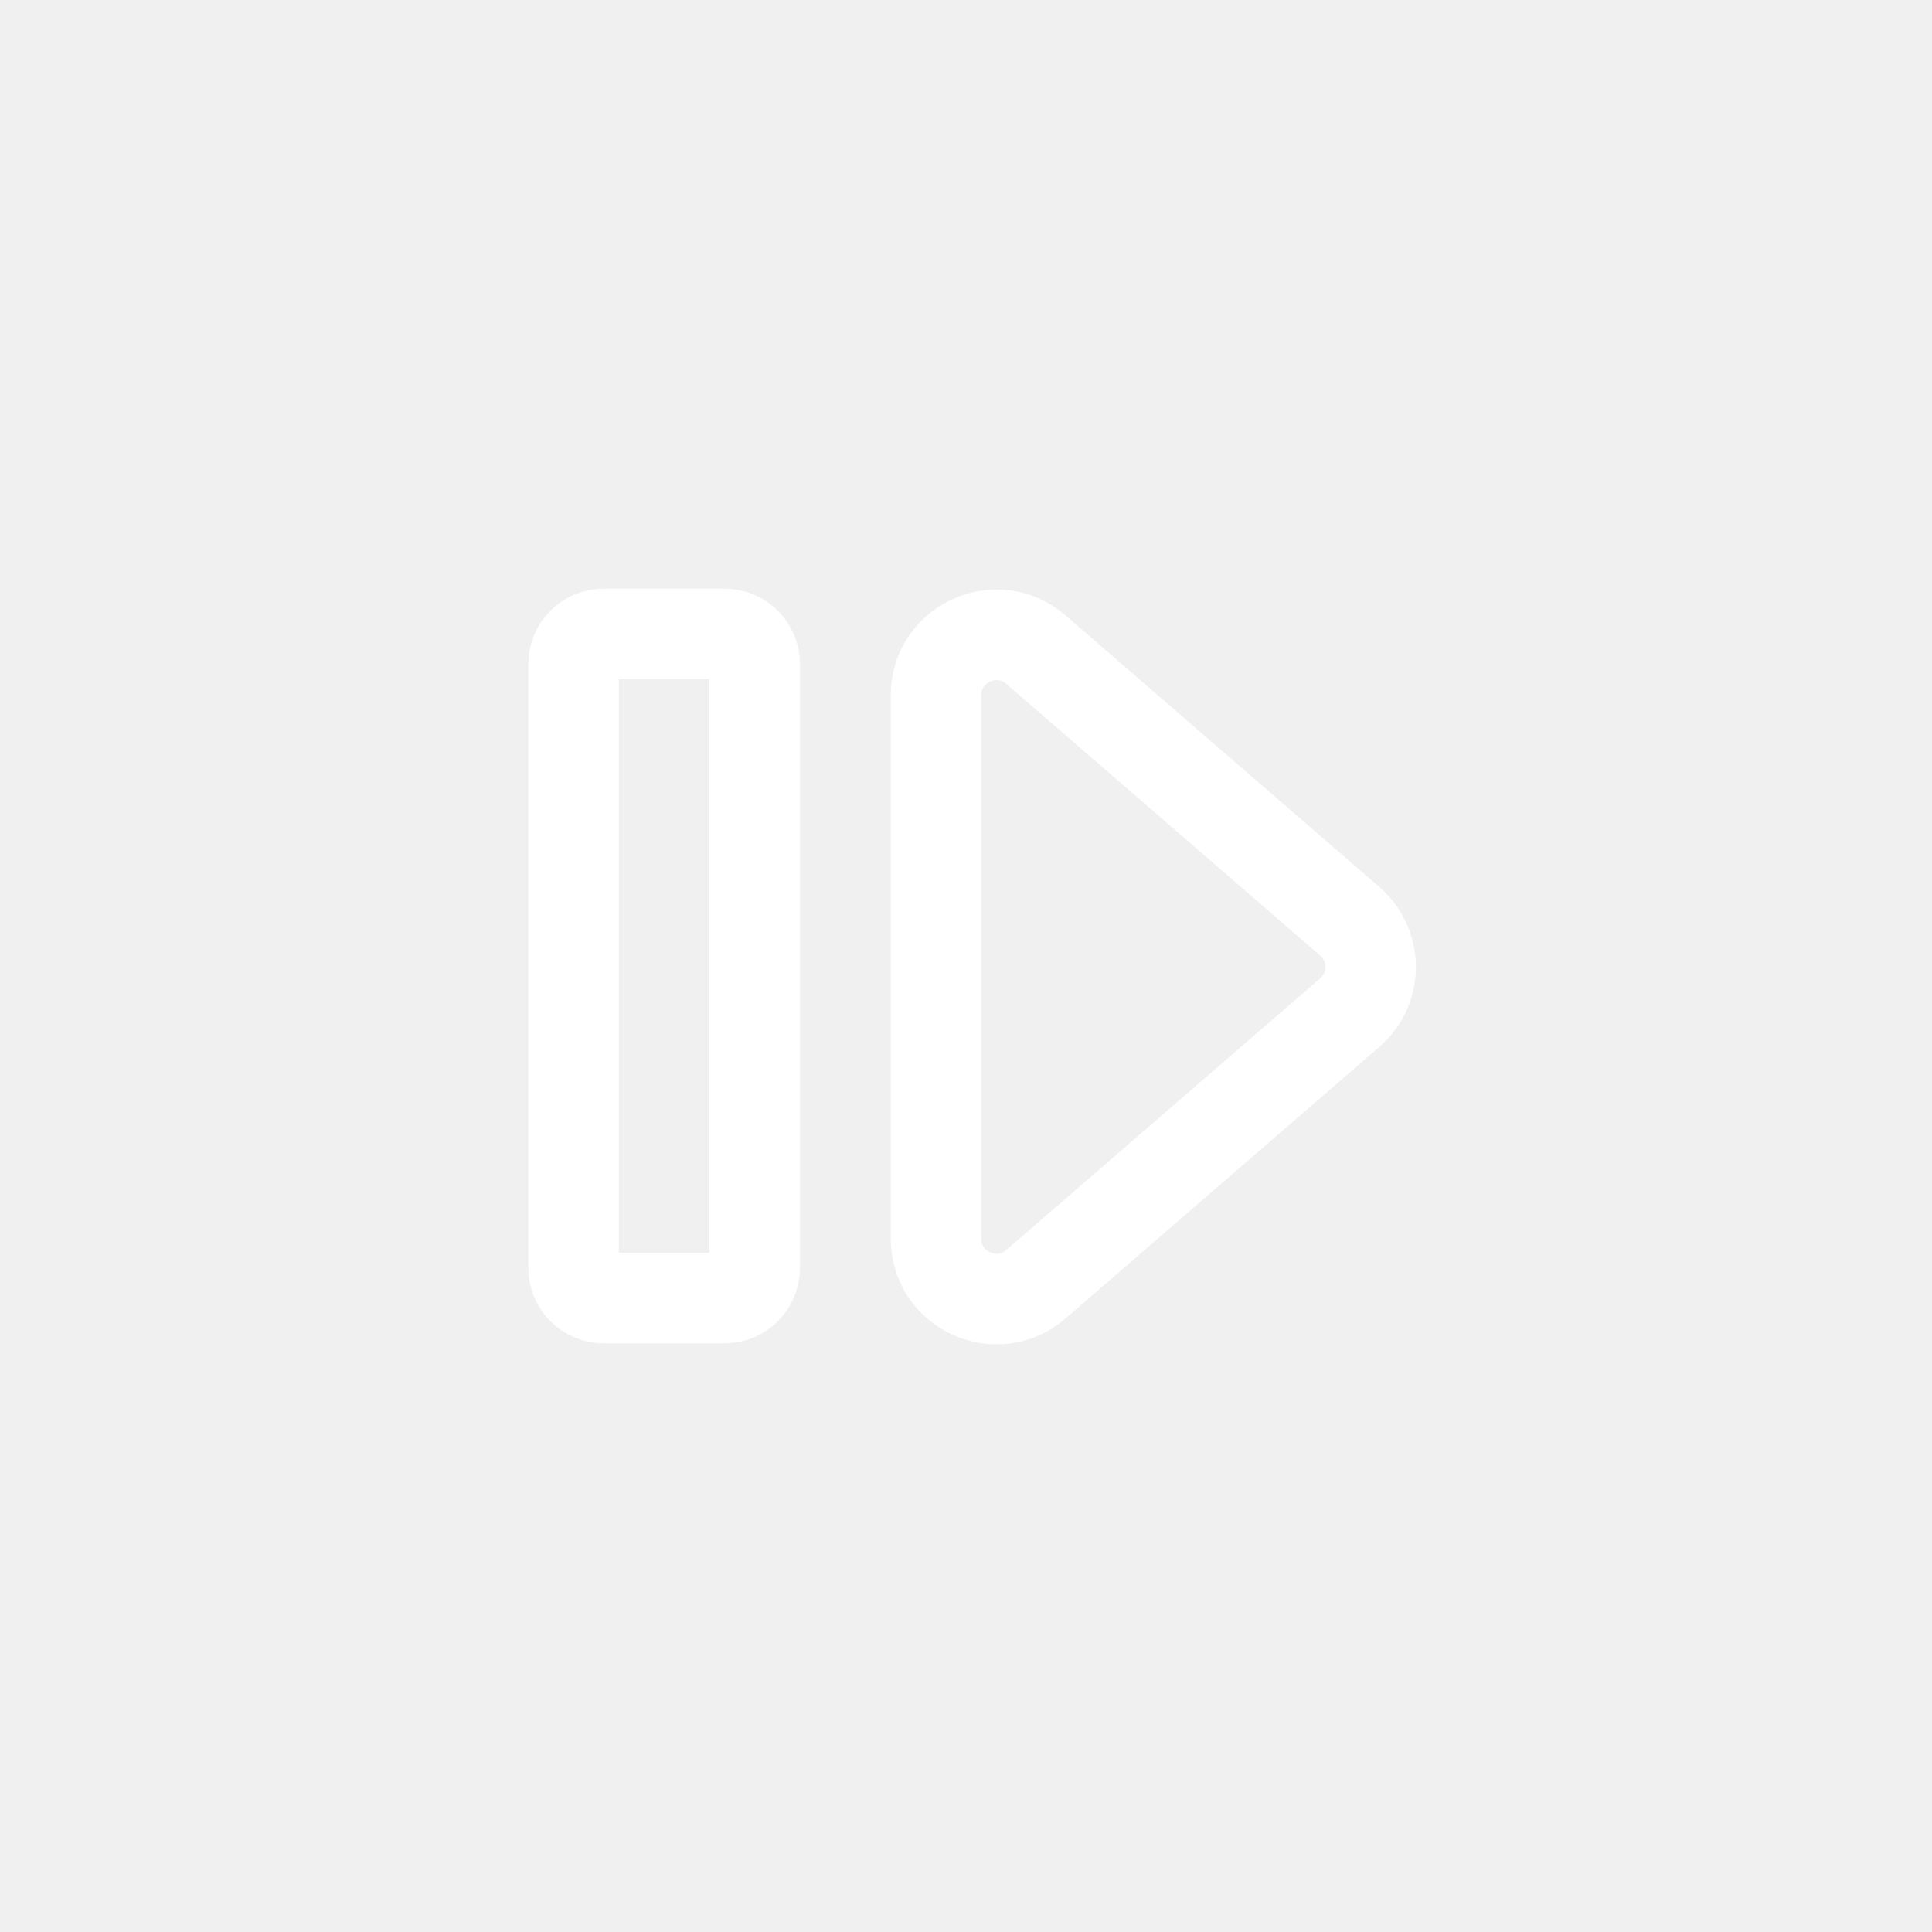
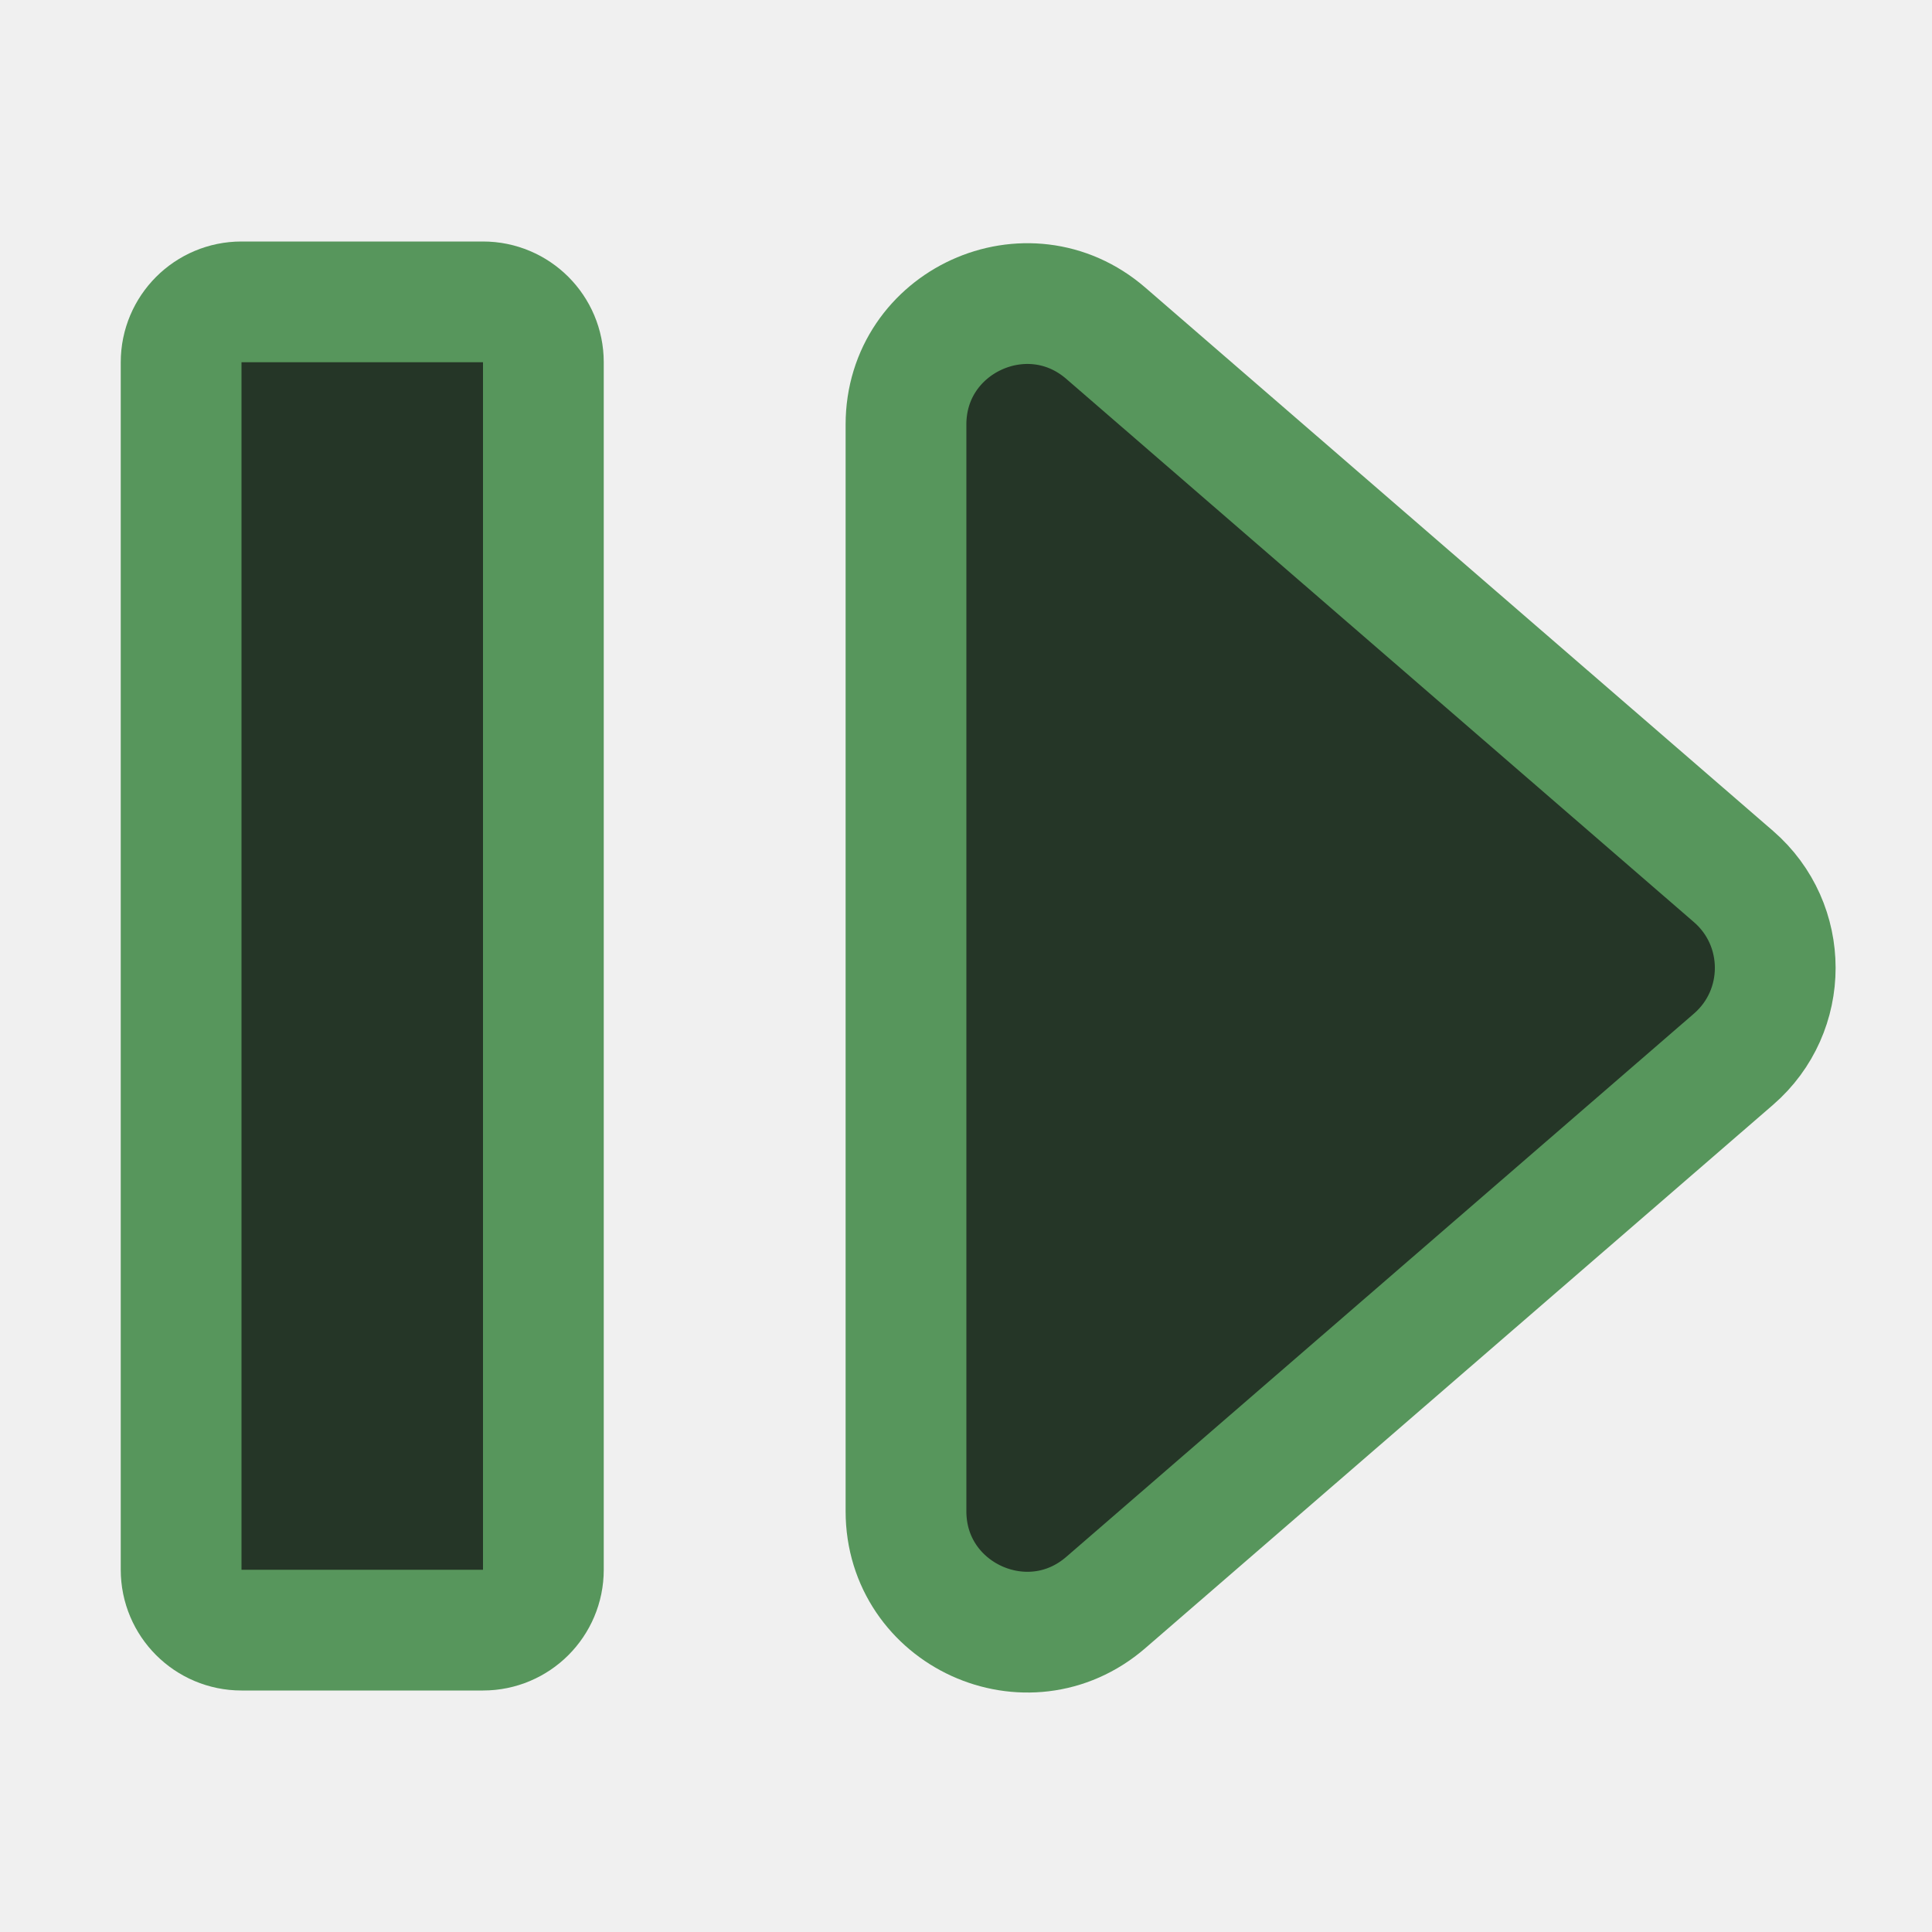
- <svg xmlns="http://www.w3.org/2000/svg" width="72" height="72" viewBox="-8 -8 32 32" fill="none">
-   <rect x="1.5" y="2.5" width="3" height="11" rx="0.5" stroke="white" stroke-width="1.5" />
-   <path d="M14.356 7.259C14.817 7.658 14.817 8.373 14.356 8.772L9.158 13.271C8.51 13.832 7.503 13.371 7.503 12.515L7.503 3.516C7.503 2.66 8.51 2.199 9.158 2.76L14.356 7.259Z" stroke="white" stroke-width="1.5" />
+ <svg xmlns="http://www.w3.org/2000/svg" width="72" height="72" viewBox="0 0 16 16" fill="none">
+   <rect x="1.5" y="2.5" width="3" height="11" rx="0.5" fill="#253627" stroke="#57965C" />
+   <path d="M14.356 7.259C14.817 7.658 14.817 8.373 14.356 8.772L9.158 13.271C8.51 13.832 7.503 13.371 7.503 12.515L7.503 3.516C7.503 2.66 8.51 2.199 9.158 2.76L14.356 7.259Z" fill="#253627" stroke="#57965C" />
</svg>
